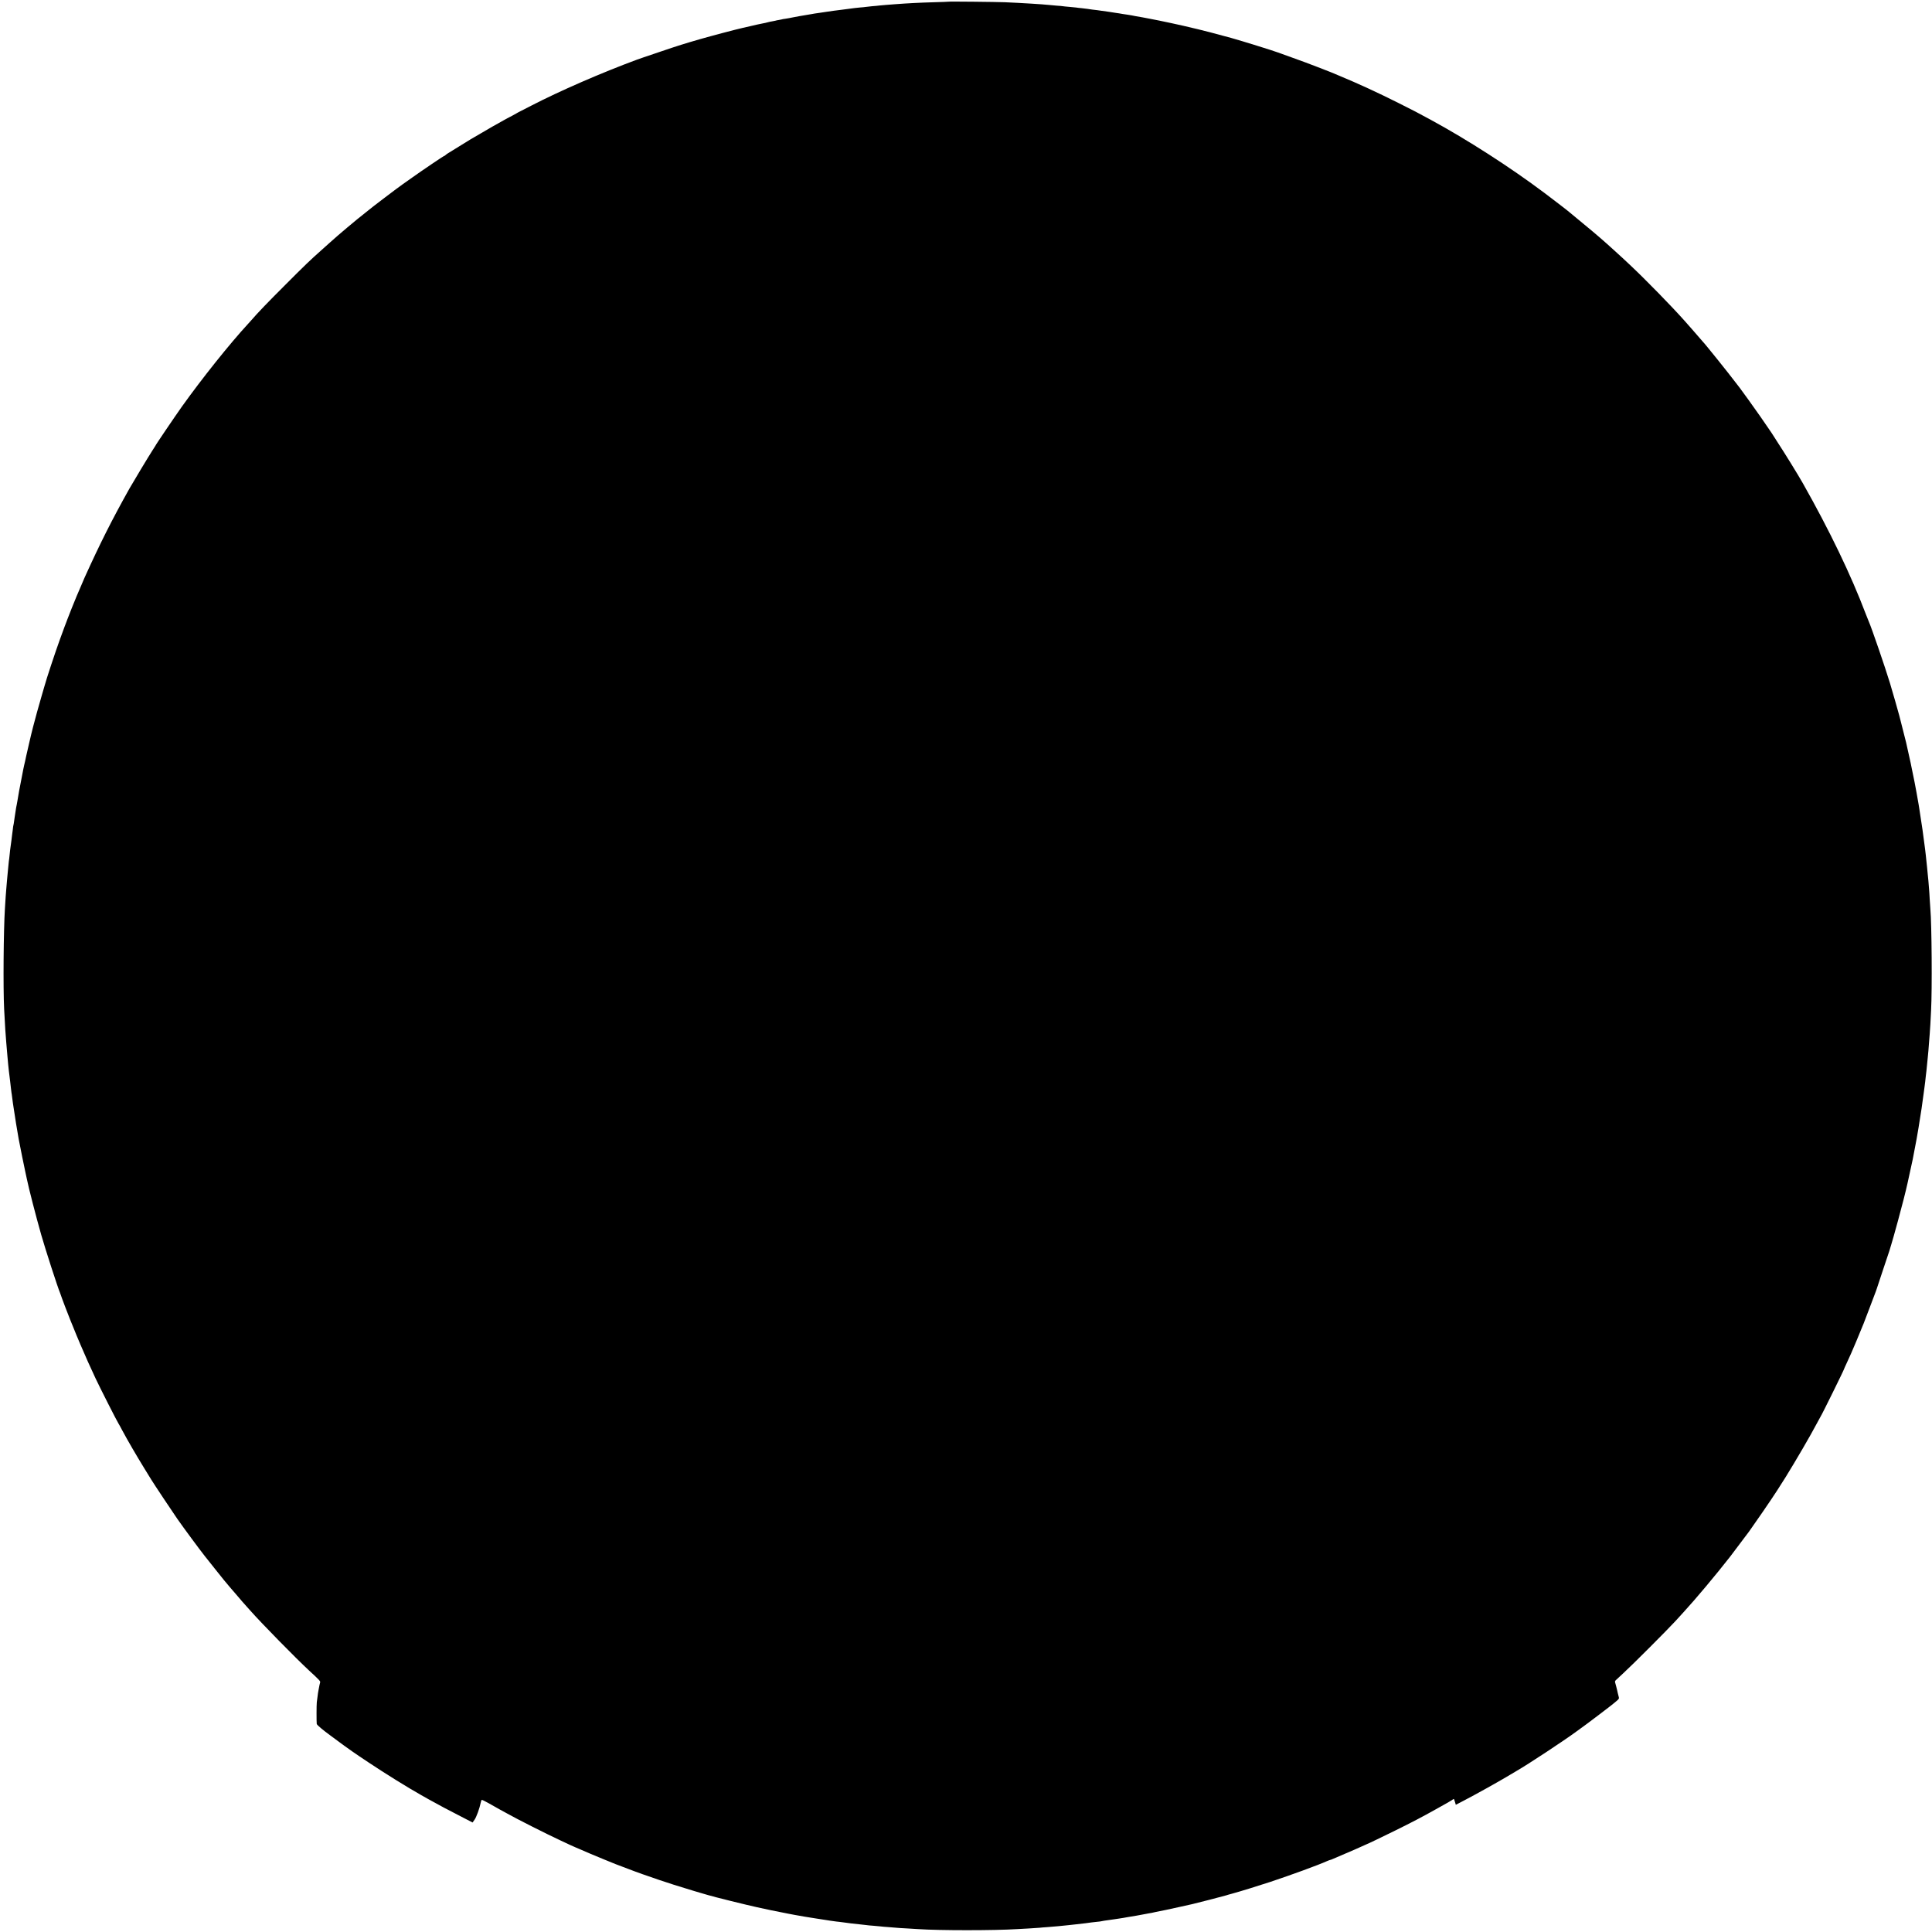
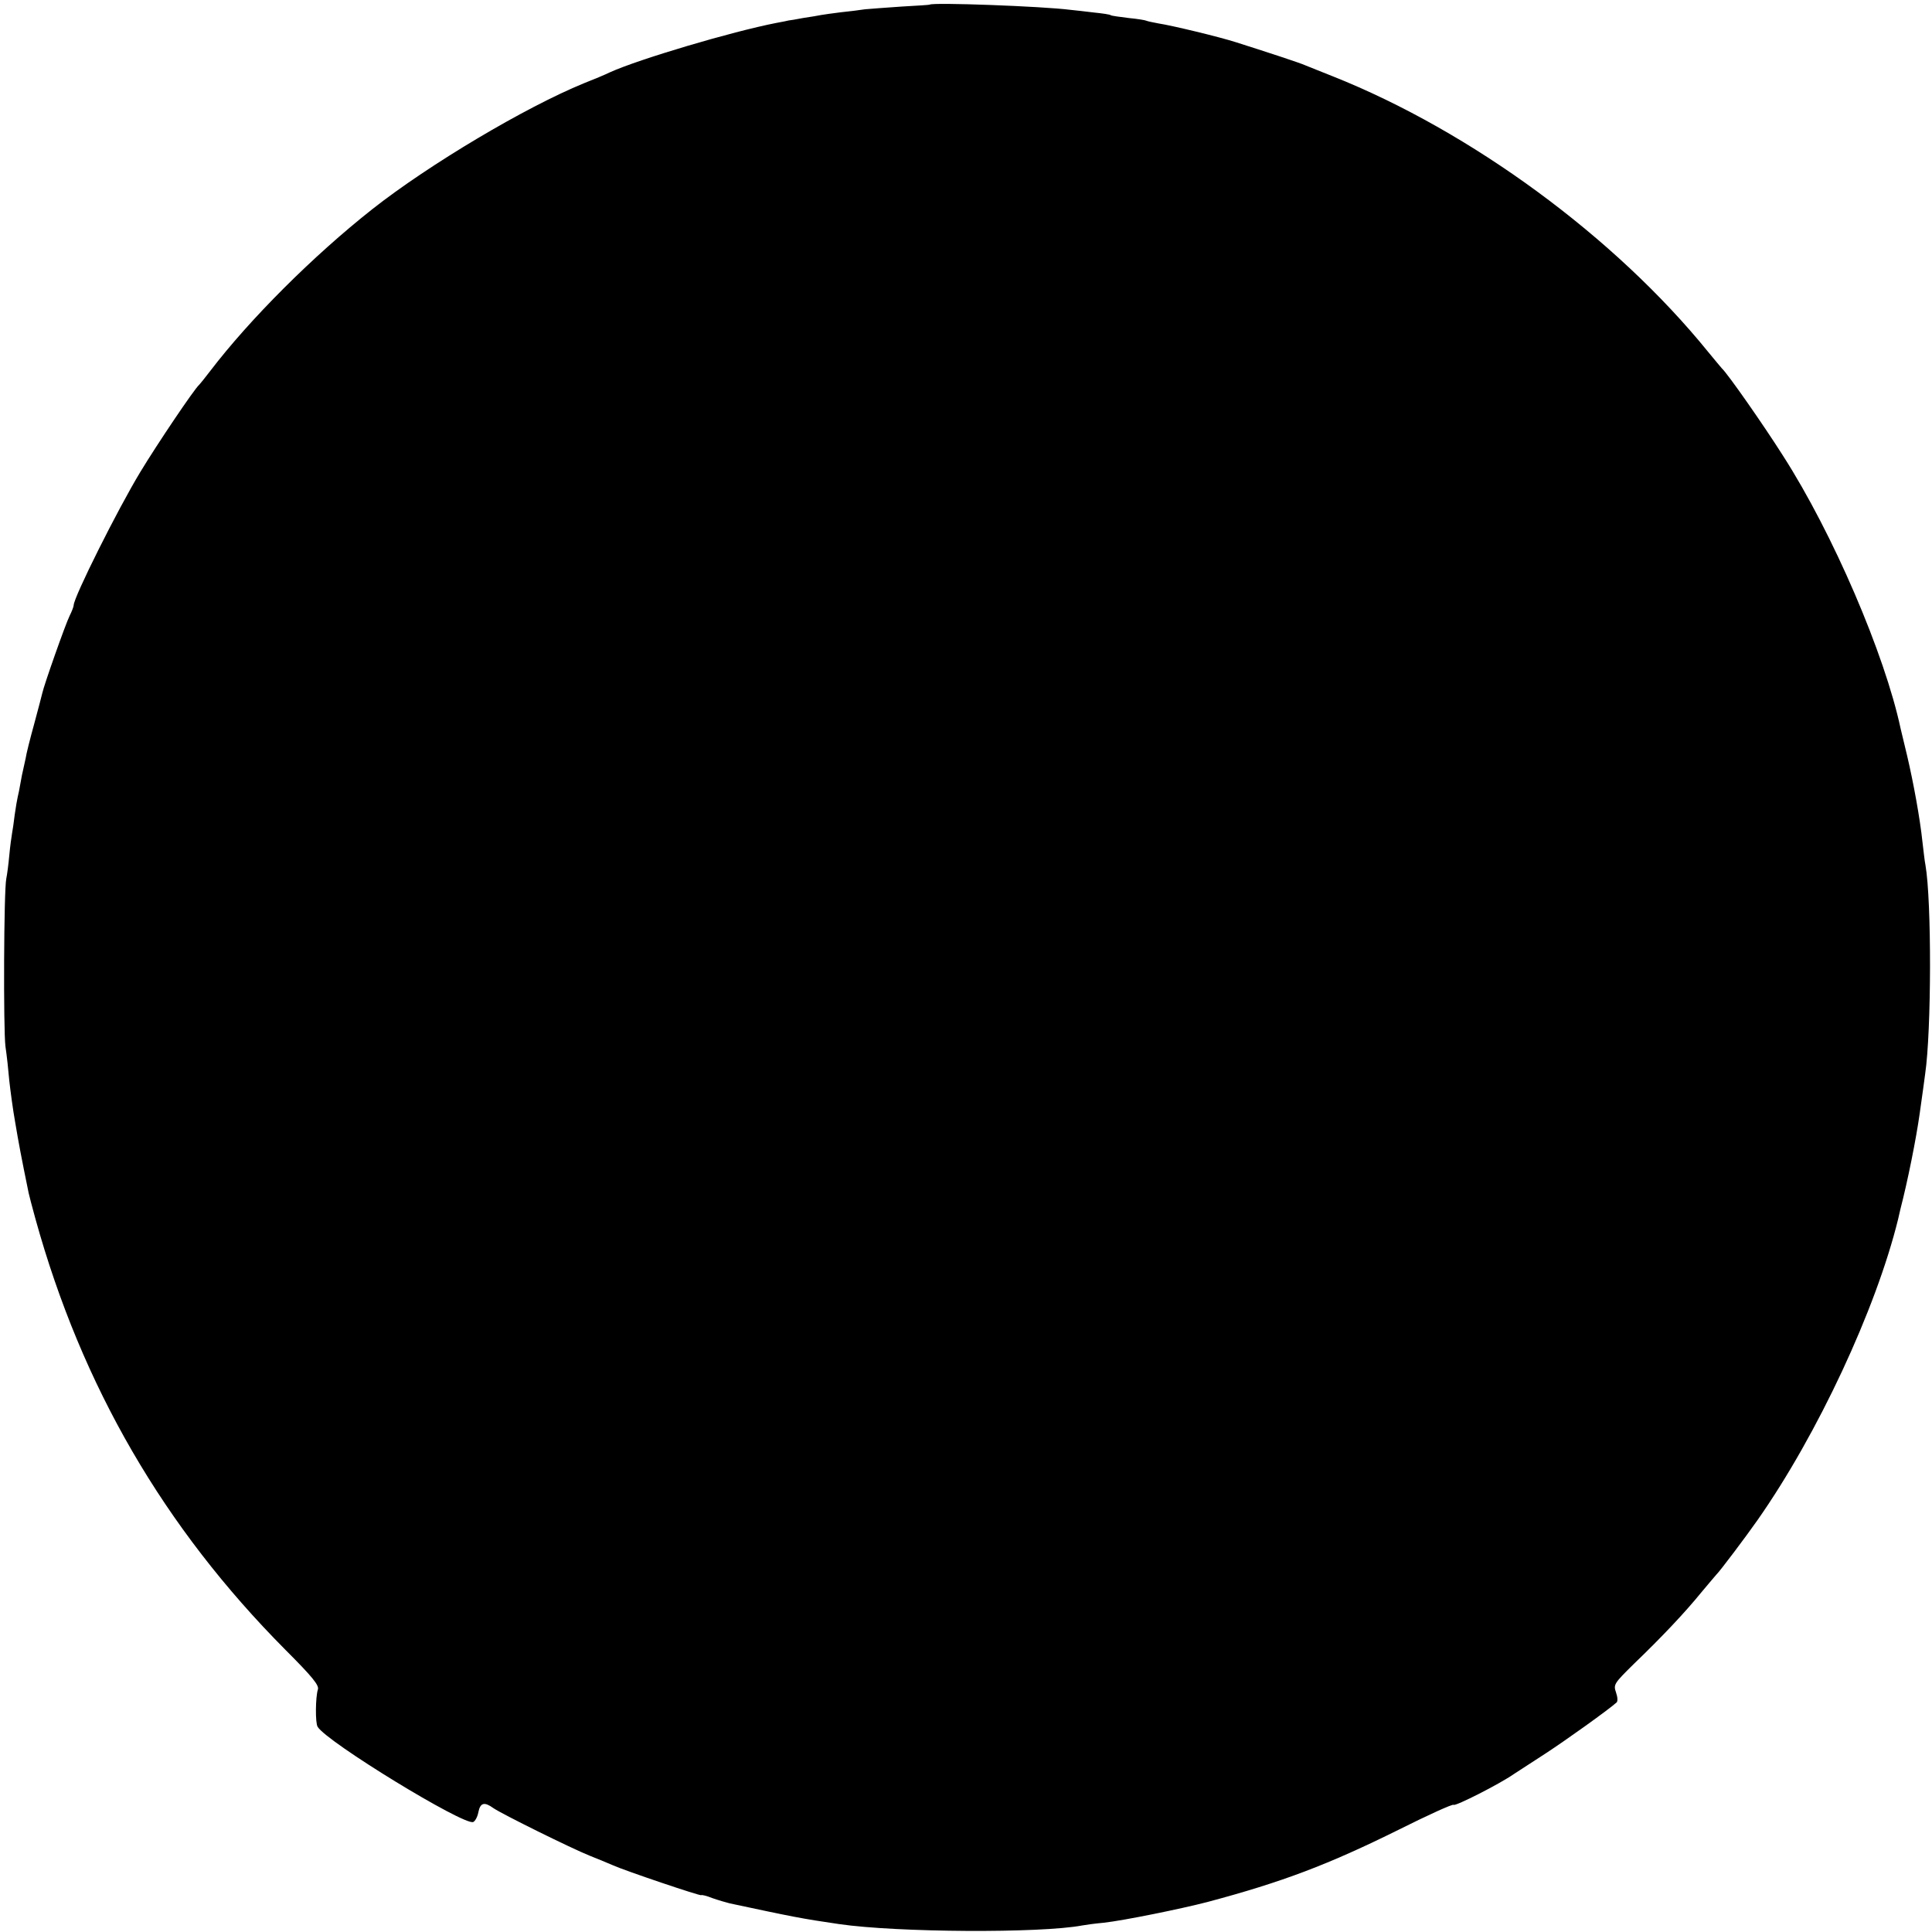
- <svg xmlns="http://www.w3.org/2000/svg" version="1.0" width="2948pt" height="2948pt" viewBox="0 0 2948 2948" preserveAspectRatio="xMidYMid meet">
-   <g transform="translate(0,2948) scale(0.1,-0.1)" fill="#000000" stroke="none">
-     <path d="M14467 29454 c-1 -1 -96 -5 -212 -8 -240 -7 -407 -16 -605 -31 -36 -3 -94 -7 -130 -10 -36 -3 -81 -7 -100 -9 -19 -3 -71 -8 -115 -11 -44 -4 -88 -9 -99 -11 -10 -2 -46 -6 -80 -8 -64 -6 -68 -6 -261 -32 -66 -8 -133 -17 -150 -19 -16 -2 -66 -9 -110 -16 -44 -6 -89 -13 -100 -15 -61 -8 -102 -15 -121 -19 -12 -3 -39 -7 -60 -10 -21 -4 -50 -8 -64 -11 -14 -2 -41 -7 -60 -10 -19 -3 -65 -12 -101 -19 -36 -8 -87 -17 -115 -21 -27 -3 -52 -8 -55 -10 -4 -2 -24 -6 -45 -9 -22 -3 -45 -8 -53 -11 -8 -2 -30 -7 -50 -10 -20 -3 -49 -9 -66 -14 -16 -5 -55 -14 -85 -19 -73 -15 -80 -16 -185 -41 -49 -11 -99 -23 -110 -25 -99 -22 -485 -124 -655 -173 -252 -73 -325 -96 -585 -184 -143 -48 -267 -90 -275 -93 -8 -2 -53 -18 -100 -35 -539 -199 -1182 -479 -1615 -703 -44 -23 -111 -57 -150 -77 -38 -19 -72 -37 -75 -40 -3 -3 -25 -15 -50 -28 -25 -12 -74 -38 -110 -58 -36 -20 -83 -46 -105 -59 -66 -36 -113 -63 -268 -154 -82 -47 -156 -90 -165 -96 -10 -5 -86 -53 -170 -105 -83 -52 -161 -100 -172 -106 -11 -6 -28 -18 -38 -27 -10 -10 -21 -17 -25 -17 -9 0 -343 -226 -490 -331 -65 -46 -128 -91 -140 -99 -65 -44 -507 -380 -527 -400 -3 -3 -25 -21 -50 -40 -122 -94 -412 -338 -535 -450 -28 -25 -88 -79 -134 -120 -168 -149 -251 -229 -551 -530 -258 -257 -424 -430 -513 -534 -10 -11 -35 -39 -55 -61 -279 -303 -696 -825 -1007 -1260 -109 -154 -405 -590 -405 -599 0 -2 -22 -36 -49 -77 -49 -75 -294 -482 -346 -574 -272 -486 -447 -835 -685 -1360 -10 -23 -39 -90 -64 -150 -26 -61 -51 -119 -56 -130 -12 -25 -140 -346 -144 -360 -2 -5 -6 -17 -9 -25 -8 -18 -41 -107 -104 -280 -69 -190 -206 -603 -233 -705 -4 -16 -22 -75 -38 -130 -28 -92 -130 -460 -137 -495 -2 -8 -8 -35 -15 -60 -7 -25 -13 -52 -15 -60 -2 -8 -14 -62 -28 -120 -14 -58 -35 -150 -47 -205 -11 -55 -25 -116 -30 -135 -5 -19 -12 -51 -15 -70 -3 -19 -15 -78 -25 -130 -24 -118 -58 -302 -65 -355 -4 -22 -8 -47 -10 -55 -2 -8 -6 -28 -9 -45 -10 -68 -19 -121 -21 -136 -2 -9 -6 -40 -10 -70 -4 -30 -8 -56 -10 -59 -2 -3 -6 -34 -10 -70 -4 -36 -9 -73 -11 -84 -2 -10 -6 -44 -9 -75 -4 -31 -8 -67 -11 -81 -5 -33 -13 -93 -19 -160 -3 -30 -7 -66 -10 -80 -2 -14 -7 -59 -10 -100 -4 -41 -8 -88 -10 -105 -2 -16 -7 -66 -10 -110 -3 -44 -8 -98 -10 -120 -4 -36 -11 -143 -20 -290 -21 -329 -28 -1209 -12 -1530 14 -268 22 -398 32 -505 2 -25 7 -79 10 -120 3 -41 8 -93 10 -115 2 -22 7 -71 10 -110 4 -38 8 -81 10 -95 2 -14 7 -50 10 -80 4 -30 8 -71 11 -90 2 -19 6 -59 10 -88 3 -29 7 -62 9 -74 3 -11 7 -46 11 -77 3 -31 8 -65 10 -76 2 -10 6 -37 9 -60 20 -139 60 -386 80 -495 23 -121 83 -419 100 -495 8 -38 20 -91 25 -116 27 -135 138 -566 220 -854 62 -217 251 -802 287 -885 3 -8 7 -19 9 -25 4 -18 134 -360 144 -380 5 -11 27 -65 49 -120 43 -111 171 -411 221 -520 35 -78 79 -172 117 -255 66 -141 333 -667 353 -695 4 -5 29 -50 55 -100 84 -157 220 -390 340 -585 42 -69 89 -145 104 -169 33 -55 331 -503 396 -596 94 -135 341 -469 417 -565 15 -19 83 -105 151 -190 67 -85 132 -166 144 -180 12 -14 52 -61 88 -105 37 -44 74 -87 82 -95 7 -8 21 -24 31 -36 29 -36 126 -147 147 -169 11 -12 38 -41 59 -66 172 -194 694 -726 891 -908 162 -149 175 -164 170 -182 -3 -10 -8 -28 -10 -41 -3 -13 -9 -45 -14 -73 -6 -27 -13 -75 -16 -105 -4 -30 -9 -68 -11 -85 -5 -36 -5 -301 -1 -330 3 -17 95 -94 209 -177 12 -9 61 -45 108 -80 173 -128 260 -189 465 -325 264 -176 607 -389 810 -503 22 -12 74 -41 115 -65 143 -80 304 -166 543 -288 l128 -66 29 41 c29 39 80 181 95 261 4 20 11 40 16 43 5 2 55 -22 111 -54 57 -33 130 -74 163 -92 33 -18 83 -45 110 -60 152 -86 614 -319 815 -412 30 -14 95 -44 143 -67 49 -23 90 -41 92 -41 3 0 28 -11 57 -24 82 -37 250 -108 393 -166 72 -29 144 -58 160 -65 17 -6 57 -22 90 -34 33 -13 76 -29 95 -36 101 -40 326 -120 485 -173 154 -52 258 -85 525 -166 25 -8 72 -21 105 -31 33 -9 82 -23 110 -32 84 -26 581 -149 750 -186 139 -31 269 -58 470 -97 28 -5 73 -14 100 -19 51 -10 261 -46 328 -55 64 -10 111 -17 136 -21 13 -2 45 -7 70 -11 25 -3 57 -8 71 -10 14 -2 48 -7 75 -9 28 -3 59 -7 70 -9 28 -5 164 -22 260 -31 28 -3 64 -7 80 -9 17 -3 68 -8 115 -11 47 -4 95 -8 108 -10 12 -2 64 -7 115 -10 50 -3 106 -8 123 -10 16 -2 86 -7 155 -10 68 -4 149 -8 179 -11 323 -22 1162 -22 1510 0 30 2 111 7 180 10 69 4 143 9 165 11 22 3 72 7 110 9 75 5 278 24 335 31 19 2 60 7 90 10 123 13 226 26 254 31 11 2 47 6 80 9 34 3 68 7 76 10 15 4 49 9 135 21 28 3 59 8 70 10 10 2 37 6 60 9 22 4 54 9 70 11 17 3 39 7 50 9 84 13 227 38 263 46 23 5 59 12 80 15 20 3 45 7 54 10 10 3 30 7 45 10 57 10 233 47 383 81 85 19 162 36 171 38 36 7 496 126 519 134 14 5 54 17 90 26 118 32 410 122 585 180 315 105 735 258 862 316 24 10 47 19 51 19 5 0 22 6 38 14 16 8 101 44 189 81 88 37 198 85 243 106 46 21 85 39 87 39 6 0 225 105 430 206 254 125 424 214 625 327 19 11 53 30 75 42 91 50 141 79 167 96 14 11 28 19 31 19 3 0 11 -20 18 -45 l13 -44 136 71 c191 100 482 263 635 353 72 43 144 85 160 95 168 96 726 464 910 600 28 20 97 71 155 113 58 43 143 107 190 143 47 36 108 83 136 104 28 21 79 61 112 89 60 50 60 51 50 87 -5 20 -12 45 -14 55 -2 11 -6 27 -8 37 -5 21 -25 101 -32 123 -3 9 2 23 10 30 7 8 60 57 117 109 137 125 667 656 794 794 55 60 111 122 125 137 180 195 493 569 708 844 48 62 273 361 290 385 9 14 64 92 122 175 58 82 128 184 155 225 28 41 54 79 58 85 13 16 166 252 223 345 156 252 383 641 474 815 29 55 56 105 60 110 17 22 360 717 360 730 0 2 17 41 39 87 60 129 74 162 146 332 99 235 129 311 211 531 41 110 80 214 87 230 6 17 13 35 14 40 1 6 44 135 95 287 51 152 95 282 97 290 2 7 14 49 28 93 13 44 31 103 38 130 8 28 37 133 65 235 57 206 122 463 146 573 8 40 17 79 19 87 3 12 34 153 61 280 9 44 55 284 59 310 3 14 16 93 30 175 30 177 66 420 79 530 3 22 7 56 10 75 8 56 17 131 22 185 3 27 7 61 9 75 2 14 7 59 10 100 3 41 8 86 10 100 2 14 6 61 10 105 3 44 8 103 10 130 6 60 15 199 20 275 1 30 6 127 11 215 17 311 10 1313 -11 1545 -2 25 -6 92 -10 150 -3 58 -7 128 -10 155 -2 28 -7 84 -10 125 -3 41 -8 86 -10 100 -2 14 -6 61 -10 104 -4 43 -8 86 -10 95 -1 9 -6 48 -9 86 -4 39 -9 81 -11 95 -2 14 -6 48 -10 75 -8 62 -21 161 -30 225 -13 87 -47 310 -51 335 -3 17 -7 41 -9 55 -6 37 -24 141 -30 170 -3 14 -9 50 -15 80 -6 30 -12 66 -15 80 -3 14 -7 36 -10 50 -7 36 -32 160 -39 190 -3 14 -8 39 -11 55 -5 24 -53 241 -70 315 -5 20 -75 301 -81 320 -2 8 -12 49 -23 90 -23 87 -99 351 -142 495 -75 246 -280 843 -323 940 -8 17 -28 68 -46 115 -227 599 -552 1273 -960 1995 -68 121 -281 466 -379 615 -30 47 -61 94 -67 105 -6 11 -45 70 -87 130 -41 61 -95 138 -119 173 -75 108 -296 416 -313 436 -5 6 -30 38 -55 71 -106 141 -480 607 -510 635 -3 3 -32 37 -65 75 -33 39 -78 90 -100 115 -22 25 -74 83 -115 130 -194 218 -594 627 -810 830 -30 28 -82 77 -115 108 -34 32 -101 93 -150 137 -49 44 -99 89 -111 100 -91 83 -334 287 -459 388 -55 45 -102 84 -105 87 -10 11 -227 178 -385 297 -524 393 -1176 812 -1730 1113 -205 112 -256 138 -495 258 -327 164 -619 298 -908 418 -48 20 -98 41 -112 47 -14 6 -27 11 -30 12 -3 0 -86 33 -185 72 -99 39 -272 103 -385 143 -113 40 -214 76 -225 81 -52 21 -560 179 -705 219 -313 85 -383 103 -515 135 -38 9 -77 18 -85 20 -148 37 -503 113 -640 138 -14 3 -63 12 -110 21 -47 8 -101 18 -120 21 -19 3 -42 8 -50 10 -8 2 -35 7 -60 10 -59 8 -108 16 -133 21 -12 2 -39 6 -62 9 -22 3 -65 10 -95 15 -30 5 -79 12 -109 15 -30 4 -61 8 -70 10 -9 1 -43 6 -76 9 -33 4 -67 9 -75 11 -8 2 -46 6 -83 10 -37 3 -76 8 -85 10 -9 1 -55 6 -102 10 -47 4 -92 8 -100 10 -8 2 -53 6 -100 9 -47 4 -101 9 -120 11 -91 10 -397 29 -670 41 -127 5 -858 13 -863 8z" />
+ <svg xmlns="http://www.w3.org/2000/svg" version="1.0" width="708pt" height="708pt" viewBox="0 0 708 708" preserveAspectRatio="xMidYMid meet">
+   <g transform="translate(0,708) scale(0.1,-0.1)" fill="#000000" stroke="none">
+     <path d="M3407 7063 c-1 -1 -47 -4 -102 -7 -55 -4 -116 -8 -135 -10 -19 -3 -59 -8 -89 -11 -30 -4 -62 -8 -72 -10 -9 -2 -39 -7 -66 -11 -26 -5 -50 -9 -53 -9 -3 -1 -23 -5 -45 -9 -164 -32 -504 -133 -610 -181 -16 -8 -59 -26 -95 -40 -215 -88 -568 -298 -775 -461 -218 -172 -450 -404 -595 -594 -19 -25 -37 -47 -40 -50 -17 -14 -155 -219 -216 -320 -83 -137 -244 -459 -244 -488 0 -5 -7 -23 -15 -39 -15 -30 -94 -254 -100 -283 -2 -8 -15 -59 -30 -114 -15 -54 -29 -110 -31 -125 -3 -14 -7 -33 -9 -41 -2 -8 -7 -31 -10 -50 -3 -19 -8 -42 -10 -50 -2 -8 -7 -37 -11 -65 -3 -27 -8 -59 -10 -70 -2 -11 -7 -47 -10 -80 -3 -33 -8 -71 -11 -85 -9 -43 -11 -552 -3 -615 5 -33 11 -89 14 -125 4 -36 13 -105 22 -155 13 -77 21 -120 49 -257 2 -9 13 -52 25 -95 170 -613 470 -1130 916 -1579 98 -98 124 -130 119 -145 -9 -28 -10 -123 -1 -137 34 -56 535 -362 570 -349 7 3 16 19 19 36 7 35 22 39 55 15 32 -22 287 -148 352 -174 30 -12 69 -28 85 -35 41 -19 325 -115 325 -110 0 2 19 -2 41 -11 23 -8 51 -16 63 -19 234 -50 264 -56 401 -76 212 -31 738 -34 891 -5 10 2 46 7 79 10 73 8 284 51 380 76 274 73 443 137 703 266 106 53 196 94 199 90 6 -6 168 76 221 113 15 10 68 44 117 76 75 49 226 157 259 186 5 4 4 20 -2 37 -10 29 -7 33 66 105 102 98 187 188 247 262 28 33 52 62 55 65 12 11 109 140 151 200 220 314 434 773 515 1103 2 9 6 25 8 35 27 104 58 259 71 352 9 63 18 129 20 145 23 157 24 633 1 765 -3 14 -7 52 -11 85 -9 86 -33 217 -56 315 -11 47 -22 92 -24 100 -58 272 -248 715 -431 1000 -71 112 -203 301 -224 320 -3 3 -25 30 -50 60 -341 421 -870 809 -1375 1010 -44 17 -89 36 -100 40 -19 9 -151 52 -255 85 -62 20 -237 62 -284 69 -21 4 -41 8 -45 10 -3 2 -33 7 -65 10 -32 4 -62 8 -65 10 -3 3 -31 7 -61 10 -30 4 -70 8 -88 10 -101 13 -506 28 -515 19z" />
  </g>
</svg>
